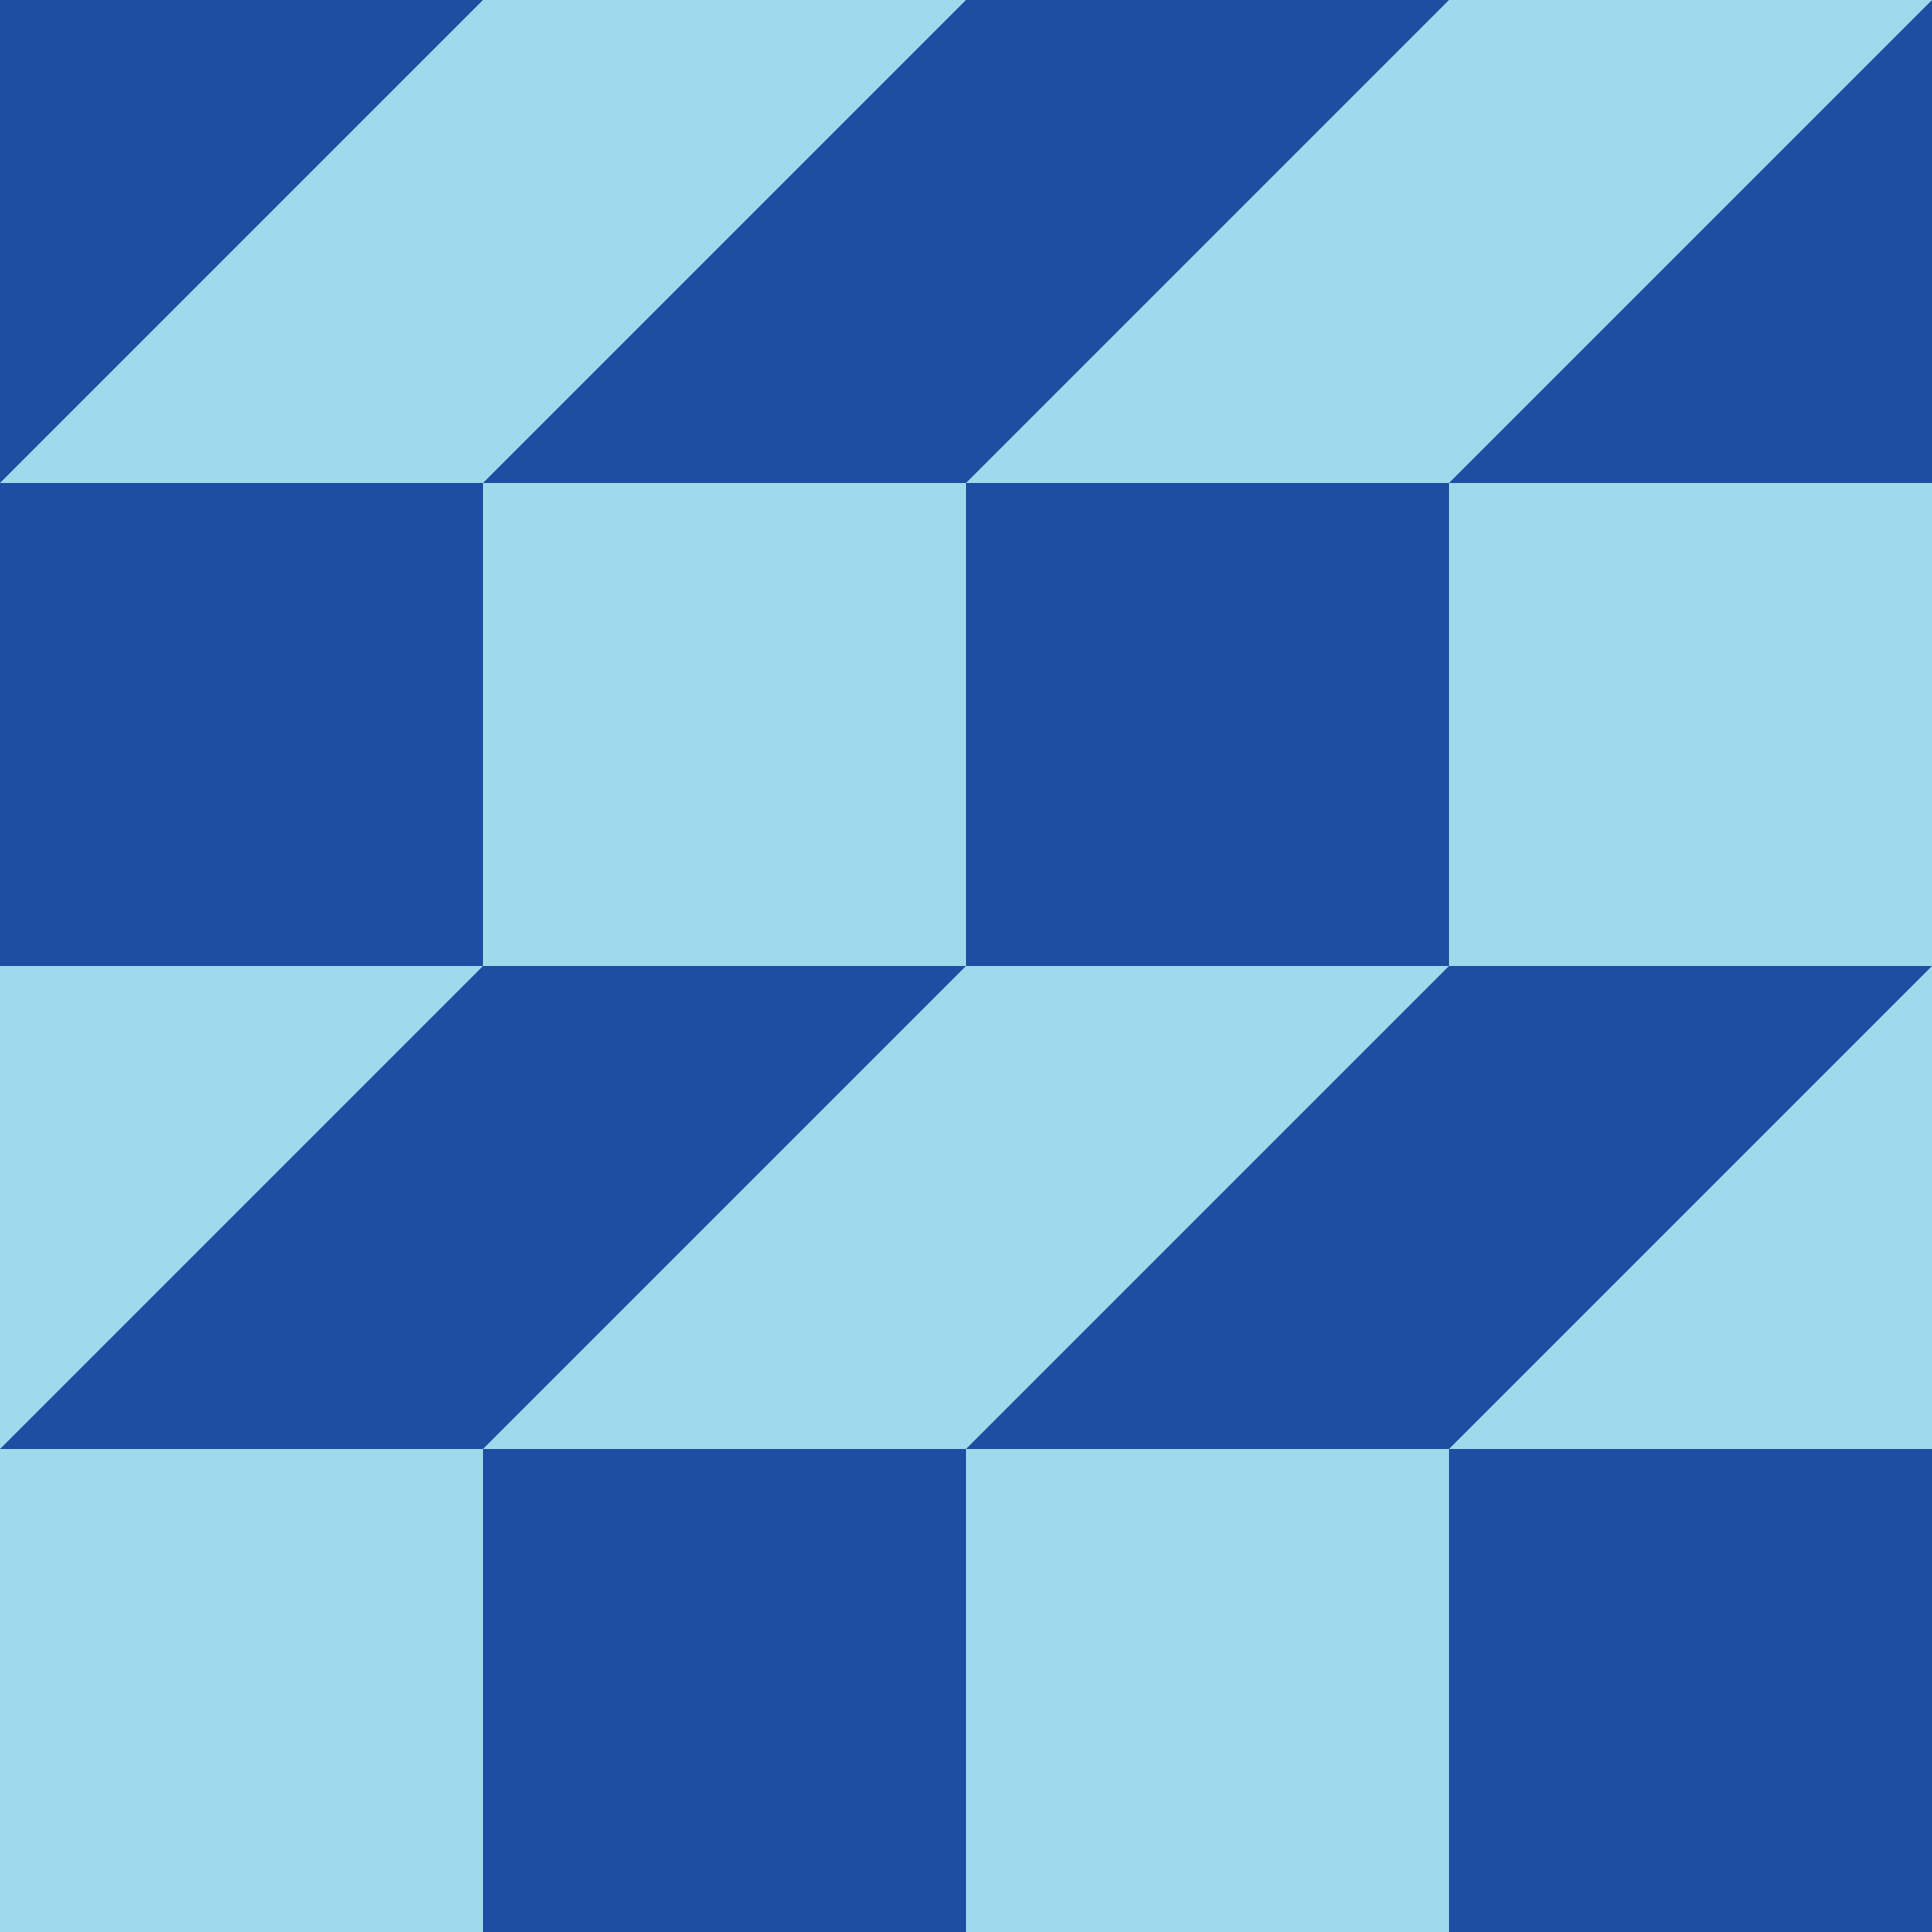
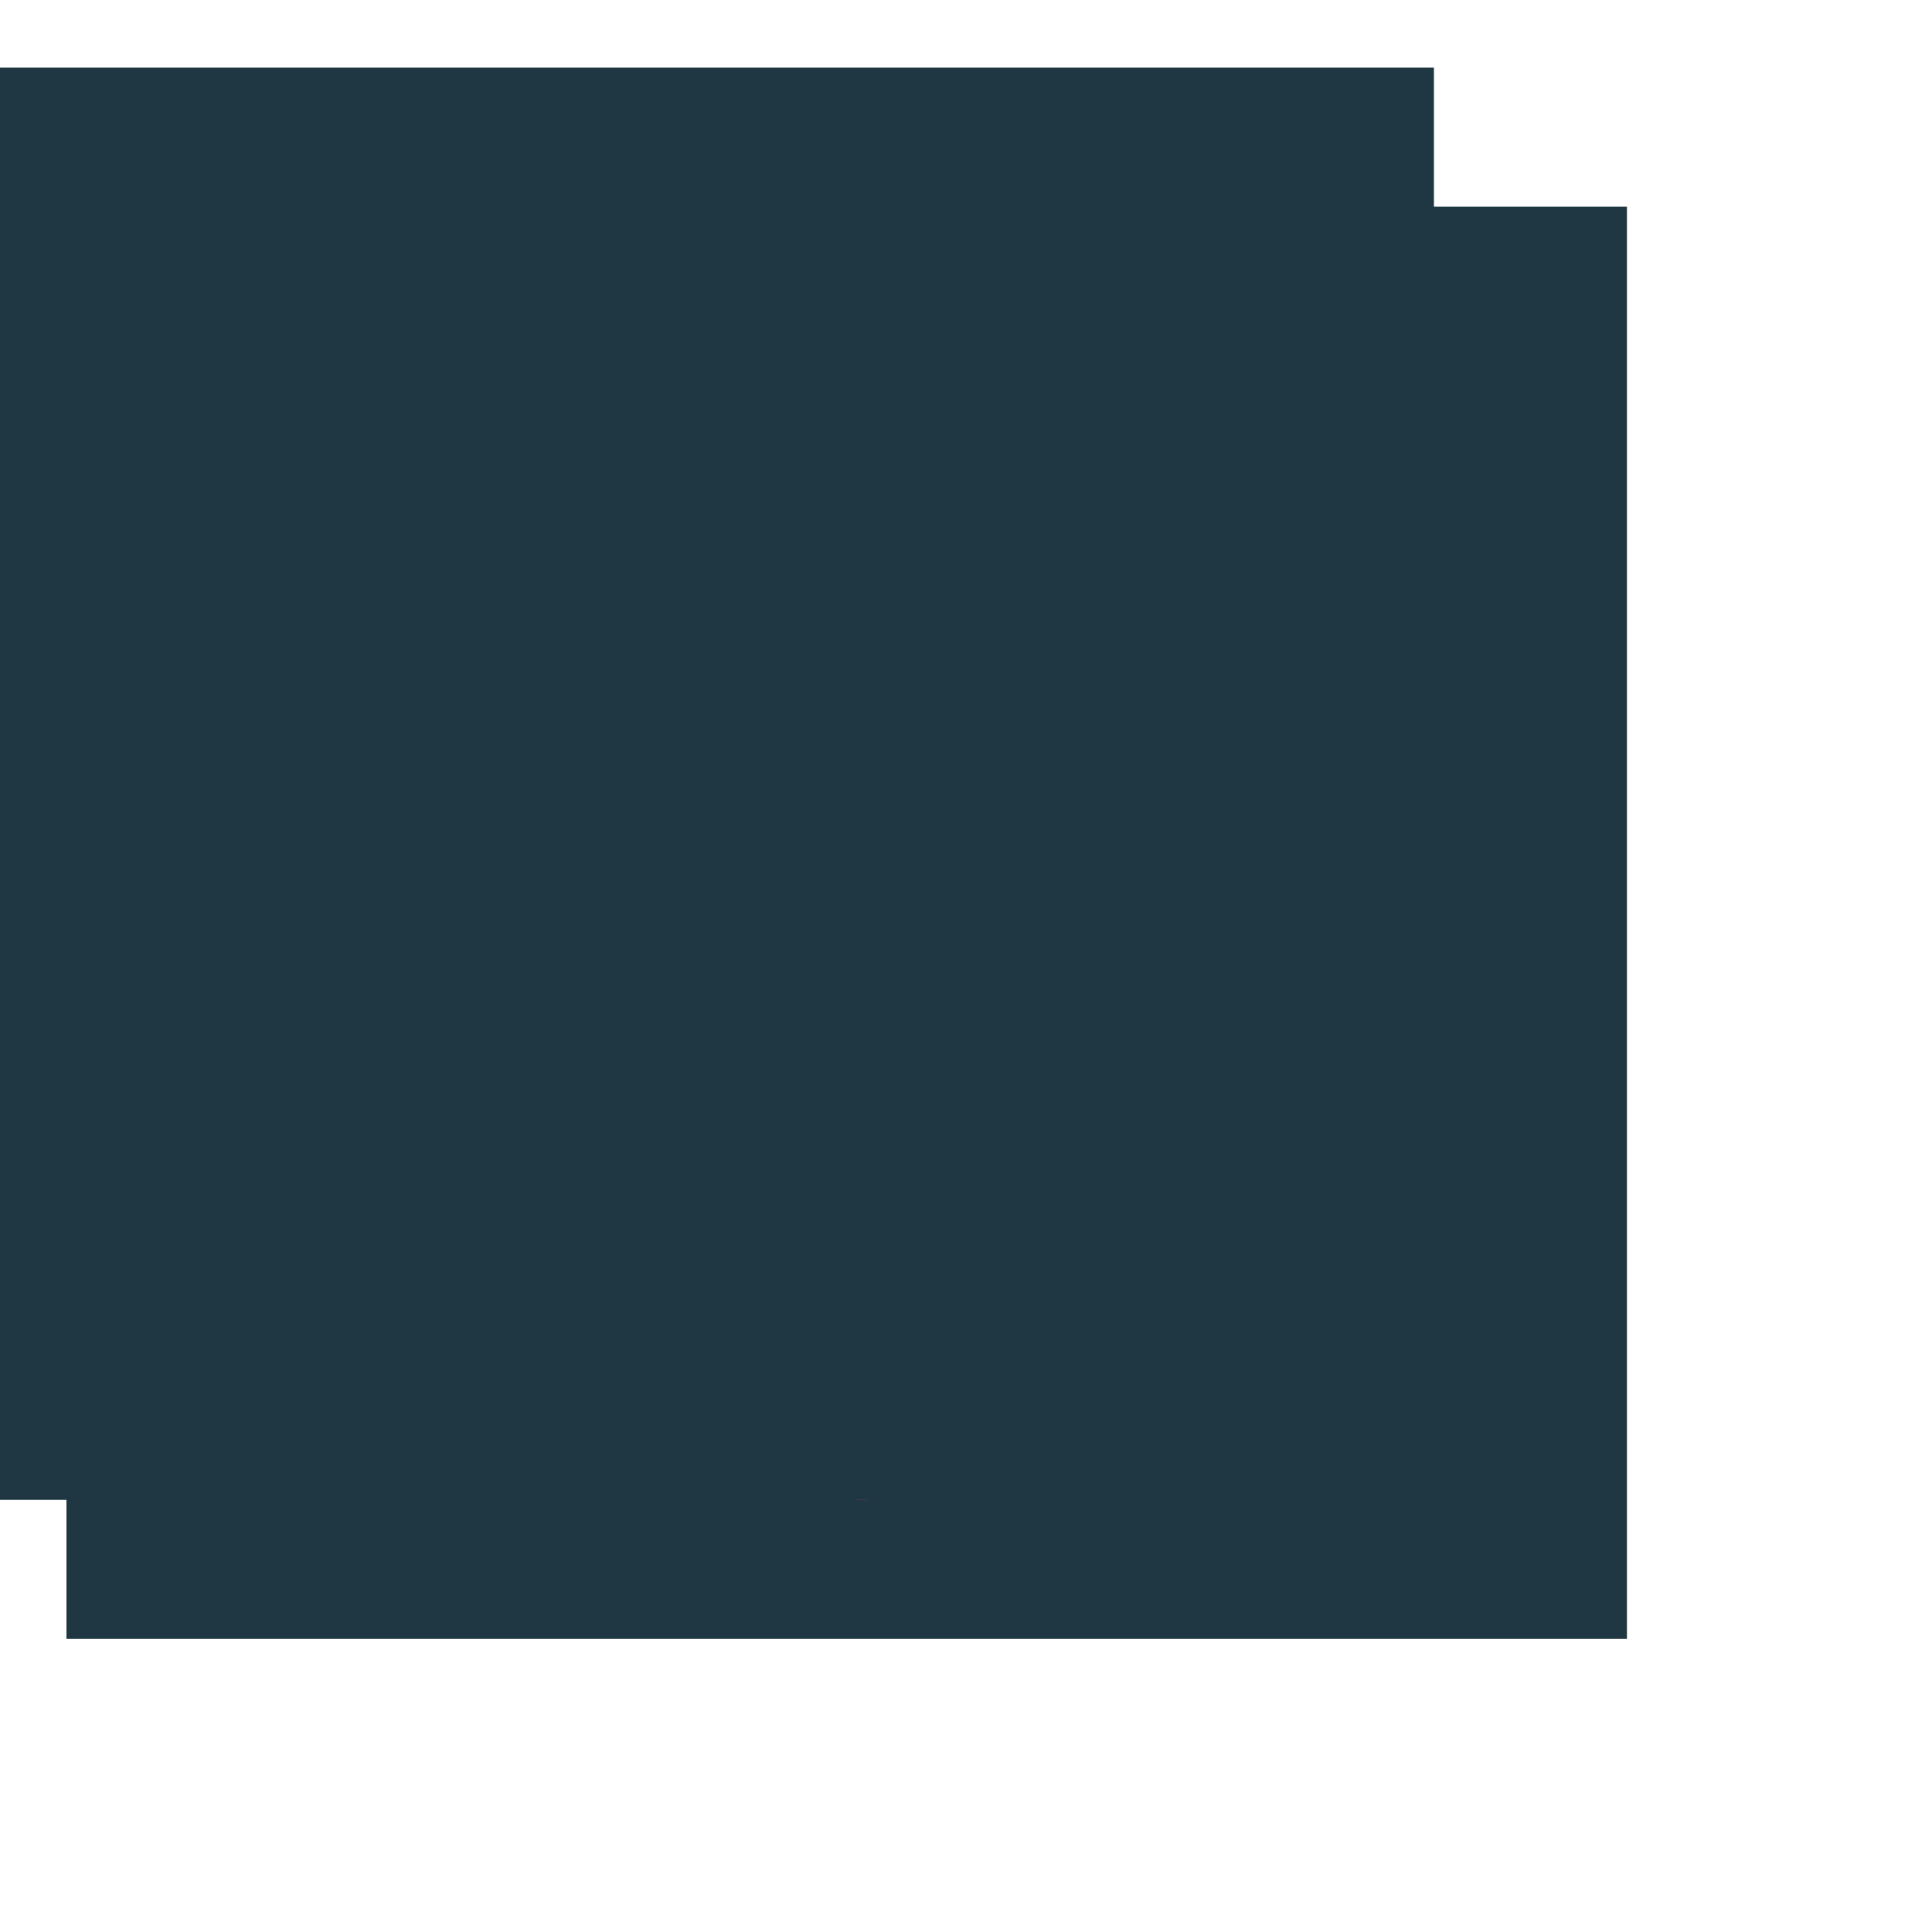
<svg xmlns="http://www.w3.org/2000/svg" version="1.1" id="Layer_1" x="0px" y="0px" viewBox="0 0 1000 1000" style="enable-background:new 0 0 1000 1000;" xml:space="preserve">
  <style type="text/css">
- 	.st0{fill:#9DDBEC;}
- 	.st1{fill:#1C4EA2;}
+ 	.st0{fill:#1F3742;}
+ 	.st1{fill:#632836;}
+ 	.st2{fill:#4ABE9E;}
+ 	.st3{fill:#DCEAB9;}
+ 	.st4{fill:#48BD9D;}
+ 	.st5{opacity:0.4;fill:#1F3742;}
+ 	.st6{fill:#491D2A;}
+ 	.st7{fill:#6C2B2F;}
+ 	.st8{fill:#491C2A;}
+ 	.st9{fill:#72A7B4;}
+ 	.st10{fill:#9DDBEC;}
+ 	.st11{fill:#AE4737;}
+ 	.st12{opacity:0.4;fill:#491D2A;}
+ 	.st13{fill:#843235;}
</style>
-   <rect class="st0" width="1000" height="1000" />
-   <polygon class="st1" points="250,500 250,750 0,750 " />
-   <polygon class="st1" points="250,750 250,500 500,500 " />
-   <polygon class="st1" points="750,500 750,750 500,750 " />
-   <polygon class="st1" points="750,750 750,500 1000,500 " />
-   <polygon class="st1" points="0,250 0,0 250,0 " />
-   <polygon class="st1" points="500,0 500,250 250,250 " />
-   <polygon class="st1" points="500,250 500,0 750,0 " />
-   <polygon class="st1" points="1000,0 1000,250 750,250 " />
-   <rect x="0" y="250" class="st1" width="250" height="250" />
-   <rect x="500" y="250" class="st1" width="250" height="250" />
-   <rect x="250" y="750" class="st1" width="250" height="250" />
-   <rect x="750" y="750" class="st1" width="250" height="250" />
+   <rect x="34.4" y="107" class="st0" width="807.7" height="741.3" />
+   <path class="st1" d="M670.1,394.6l40.1,186.9c0,0,8.3,22.4-14.4,25.6c-22.7,3.1-264.3,70.6-264.3,70.6l-41.4-124.1l48.5-38.6  L670.1,394.6z" />
+   <g>
+     <path class="st2" d="M97.2,430.2l131.5-196.1c6.4-9.5,16.2-16.1,27.3-18.5l144.1-30.9c9.3-2,16.3,8.3,11.1,16.2l-127,194.9   c-6.3,9.7-16.2,16.5-27.5,18.9l-148.5,31.9C98.9,448.5,91.9,438.1,97.2,430.2z" />
+     <path class="st3" d="M114.5,416.8l118-175.7c5.7-8.5,14.5-14.4,24.5-16.6l129.3-27.8c8.3-1.8,14.6,7.4,10,14.5L281,387.8   c-4.8,7.4-12.4,12.6-21.1,14.5l-135.5,29.1C116,433.2,109.7,423.9,114.5,416.8z" />
+     <ellipse transform="matrix(0.9777 -0.2099 0.2099 0.9777 -60.2326 60.7559)" class="st4" cx="256.1" cy="314.1" rx="45" ry="31.4" />
+     <ellipse transform="matrix(0.9777 -0.2099 0.2099 0.9777 -60.4828 60.4036)" class="st4" cx="254.3" cy="315.1" rx="45" ry="31.4" />
+   </g>
+   <g>
+     <path class="st5" d="M208.2,402.6l227.2-103.7c2.5-1.1,5.4-1.3,8-0.4L597.6,351c9.1,3.1,9.9,15.4,1.4,19.4L376.2,475.7   c-2.5,1.2-5.5,1.4-8.1,0.4l-158.6-54C200.3,419,199.5,406.6,208.2,402.6z" />
+     <path class="st2" d="M223.4,400.8l213.8-100.3c10.3-4.9,22.2-5.5,33-1.8l139.4,47.7c9,3.1,9.7,15.5,1.2,19.6L401.5,467.6   c-10.4,5.1-22.4,5.8-33.3,2l-143.7-49.2C215.4,417.3,214.7,404.8,223.4,400.8z" />
+     <path class="st3" d="M249.1,400.2l191.7-89.8c9.3-4.3,19.8-4.9,29.5-1.6l125.1,42.8c8,2.8,8.7,13.9,1.1,17.6l-189.7,91.9   c-8,3.9-17.2,4.4-25.5,1.6l-131.1-44.9C242,415,241.4,403.8,249.1,400.2z" />
+     <ellipse transform="matrix(0.3239 -0.9461 0.9461 0.3239 -78.1613 661.0152)" class="st4" cx="423.4" cy="385.2" rx="31.4" ry="45" />
+     <ellipse transform="matrix(0.3239 -0.9461 0.9461 0.3239 -79.4875 659.0385)" class="st4" cx="421.3" cy="385.1" rx="31.4" ry="45" />
+   </g>
+   <path class="st6" d="M1032.6,196.6" />
+   <path class="st7" d="M723.9,464.5" />
+   <g>
+     <path class="st8" d="M672.1,445.2L433.1,561.6c-1.6,0.8-1.6,3,0,3.8l0,0c0.6,0.3,1.3,0.3,1.8,0l240.1-114.9   c1.2-0.6,1.6-2.1,0.8-3.2l-1.2-1.5C674,445,673,444.7,672.1,445.2z" />
+     <path class="st9" d="M648.4,428.3l-213,101.1c-3.9,1.9-5.6,6.6-3.7,10.5l7.6,15.8l226.9-105l-9.2-20.4   C655.4,427.1,651.6,426.7,648.4,428.3z" />
+     <path class="st10" d="M649.4,430.5l-213,102.1c-3.9,1.9-5.6,6.6-3.7,10.5l7.6,15.8l225.9-108.3l-8.2-17.2   C656.5,430.3,652.6,429,649.4,430.5z" />
+   </g>
+   <g>
+     <path class="st8" d="M678.6,475.6L439.7,592c-1.6,0.8-1.6,3,0,3.8l0,0c0.6,0.3,1.3,0.3,1.8,0l240.1-114.9c1.2-0.6,1.6-2.1,0.8-3.2   l-1.2-1.5C680.6,475.4,679.5,475.1,678.6,475.6z" />
+     <path class="st9" d="M655,458.7L442,559.7c-3.9,1.9-5.6,6.6-3.7,10.5l7.6,15.8l226.9-105l-9.2-20.4   C662,457.5,658.2,457.1,655,458.7z" />
+     <path class="st10" d="M656,460.9L443,563c-3.9,1.9-5.6,6.6-3.7,10.5l7.6,15.8l225.9-108.3l-8.2-17.2   C663,460.7,659.2,459.4,656,460.9z" />
+   </g>
+   <path class="st11" d="M668.6,535.4l36,167.7c0,0,4.9,13.7-9.4,18.8c-11.8,4.2-184.2,41.1-244.4,54c-11.5,2.5-22.9-4.6-25.9-15.9  l-47.5-180.9L668.6,535.4z" />
+   <polygon class="st12" points="438.8,514.9 452.7,577.2 389.9,577.2 390.2,553.5 " />
+   <path class="st13" d="M642.6,415.2c0,0-214.5,105.3-246.4,139.7c-29.1,31.3,254.5-27.3,254.5-27.3s37.9,5,3.9,20  c-34,15.1-304.4,84.8-276,16c23.9-57.9,63.5-61.5,260.1-167.5C638.7,396.1,707.1,381.4,642.6,415.2z" />
+   <path class="st7" d="M397.8,562.4L397.8,562.4c-4.2-1.4-5-3.9-1.6-7.5c7.2-7.7,23.4-18.9,44.4-31.7l4-25.7  c-34.1,17.5-55,39.4-66,66.2c-2.5,6.1-2.7,11.2-0.8,15.2L397.8,562.4z" />
+   <rect x="-65.5" y="35" class="st0" width="807.7" height="741.3" />
</svg>
